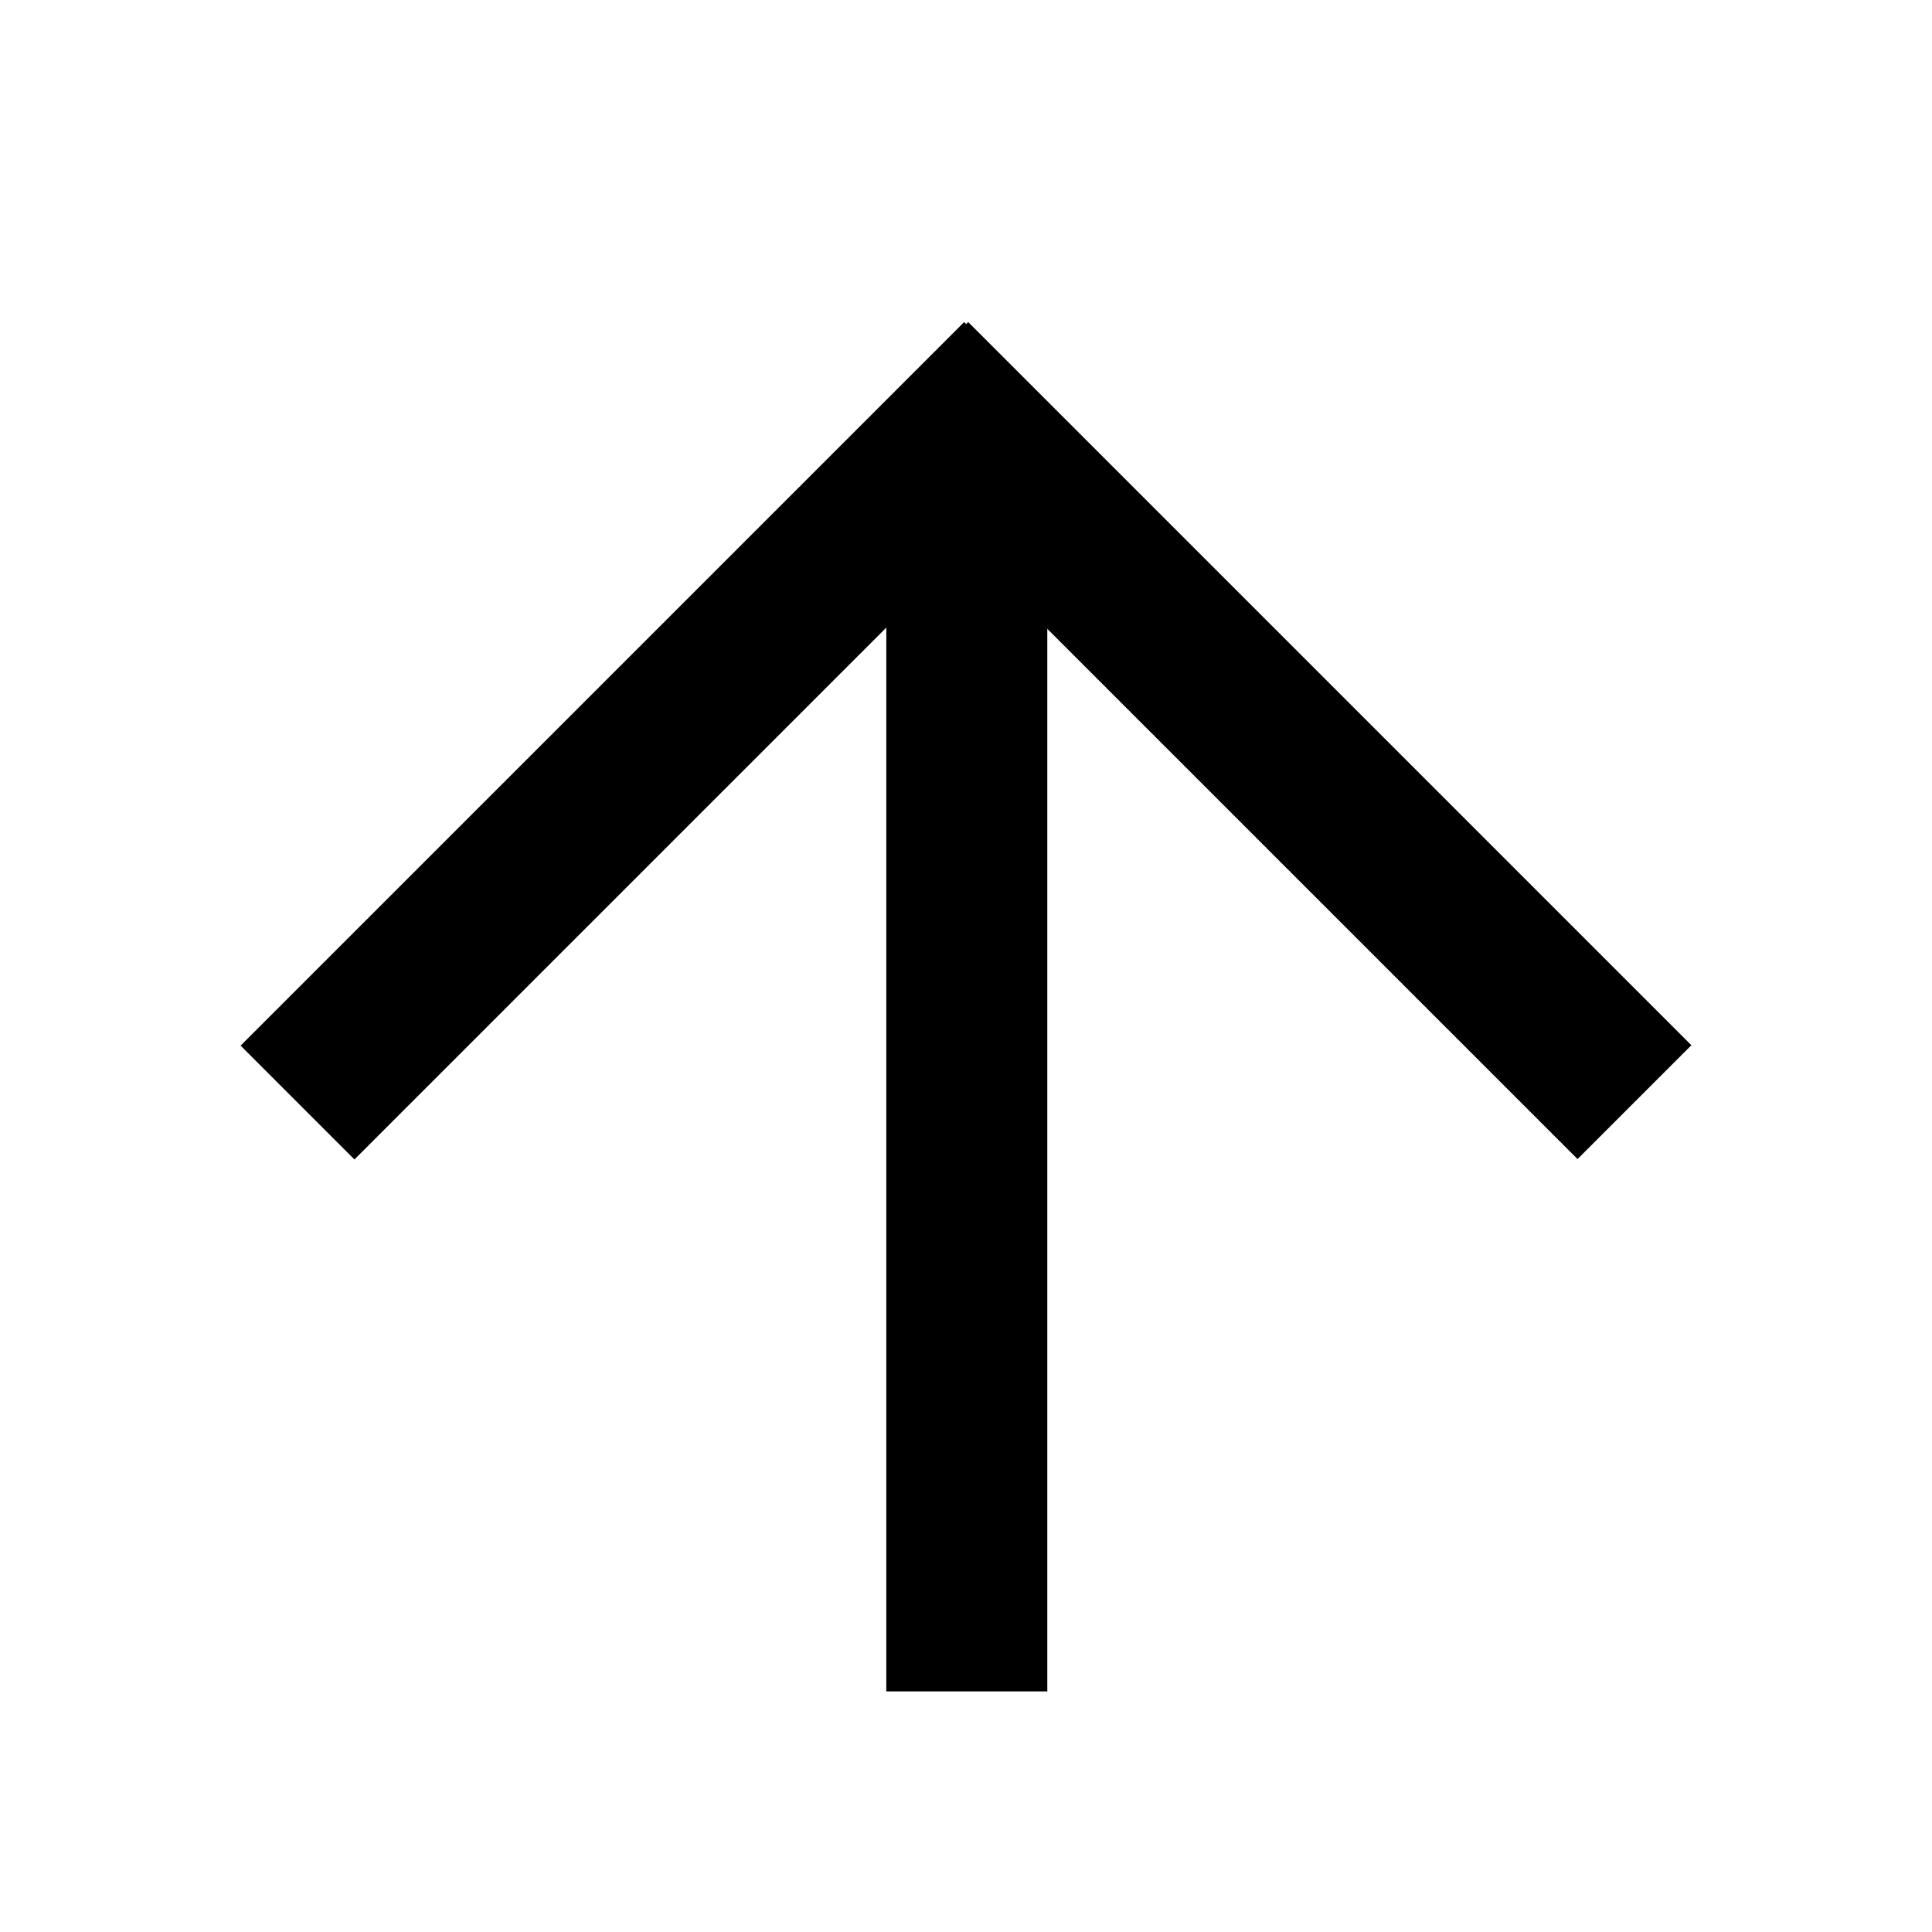
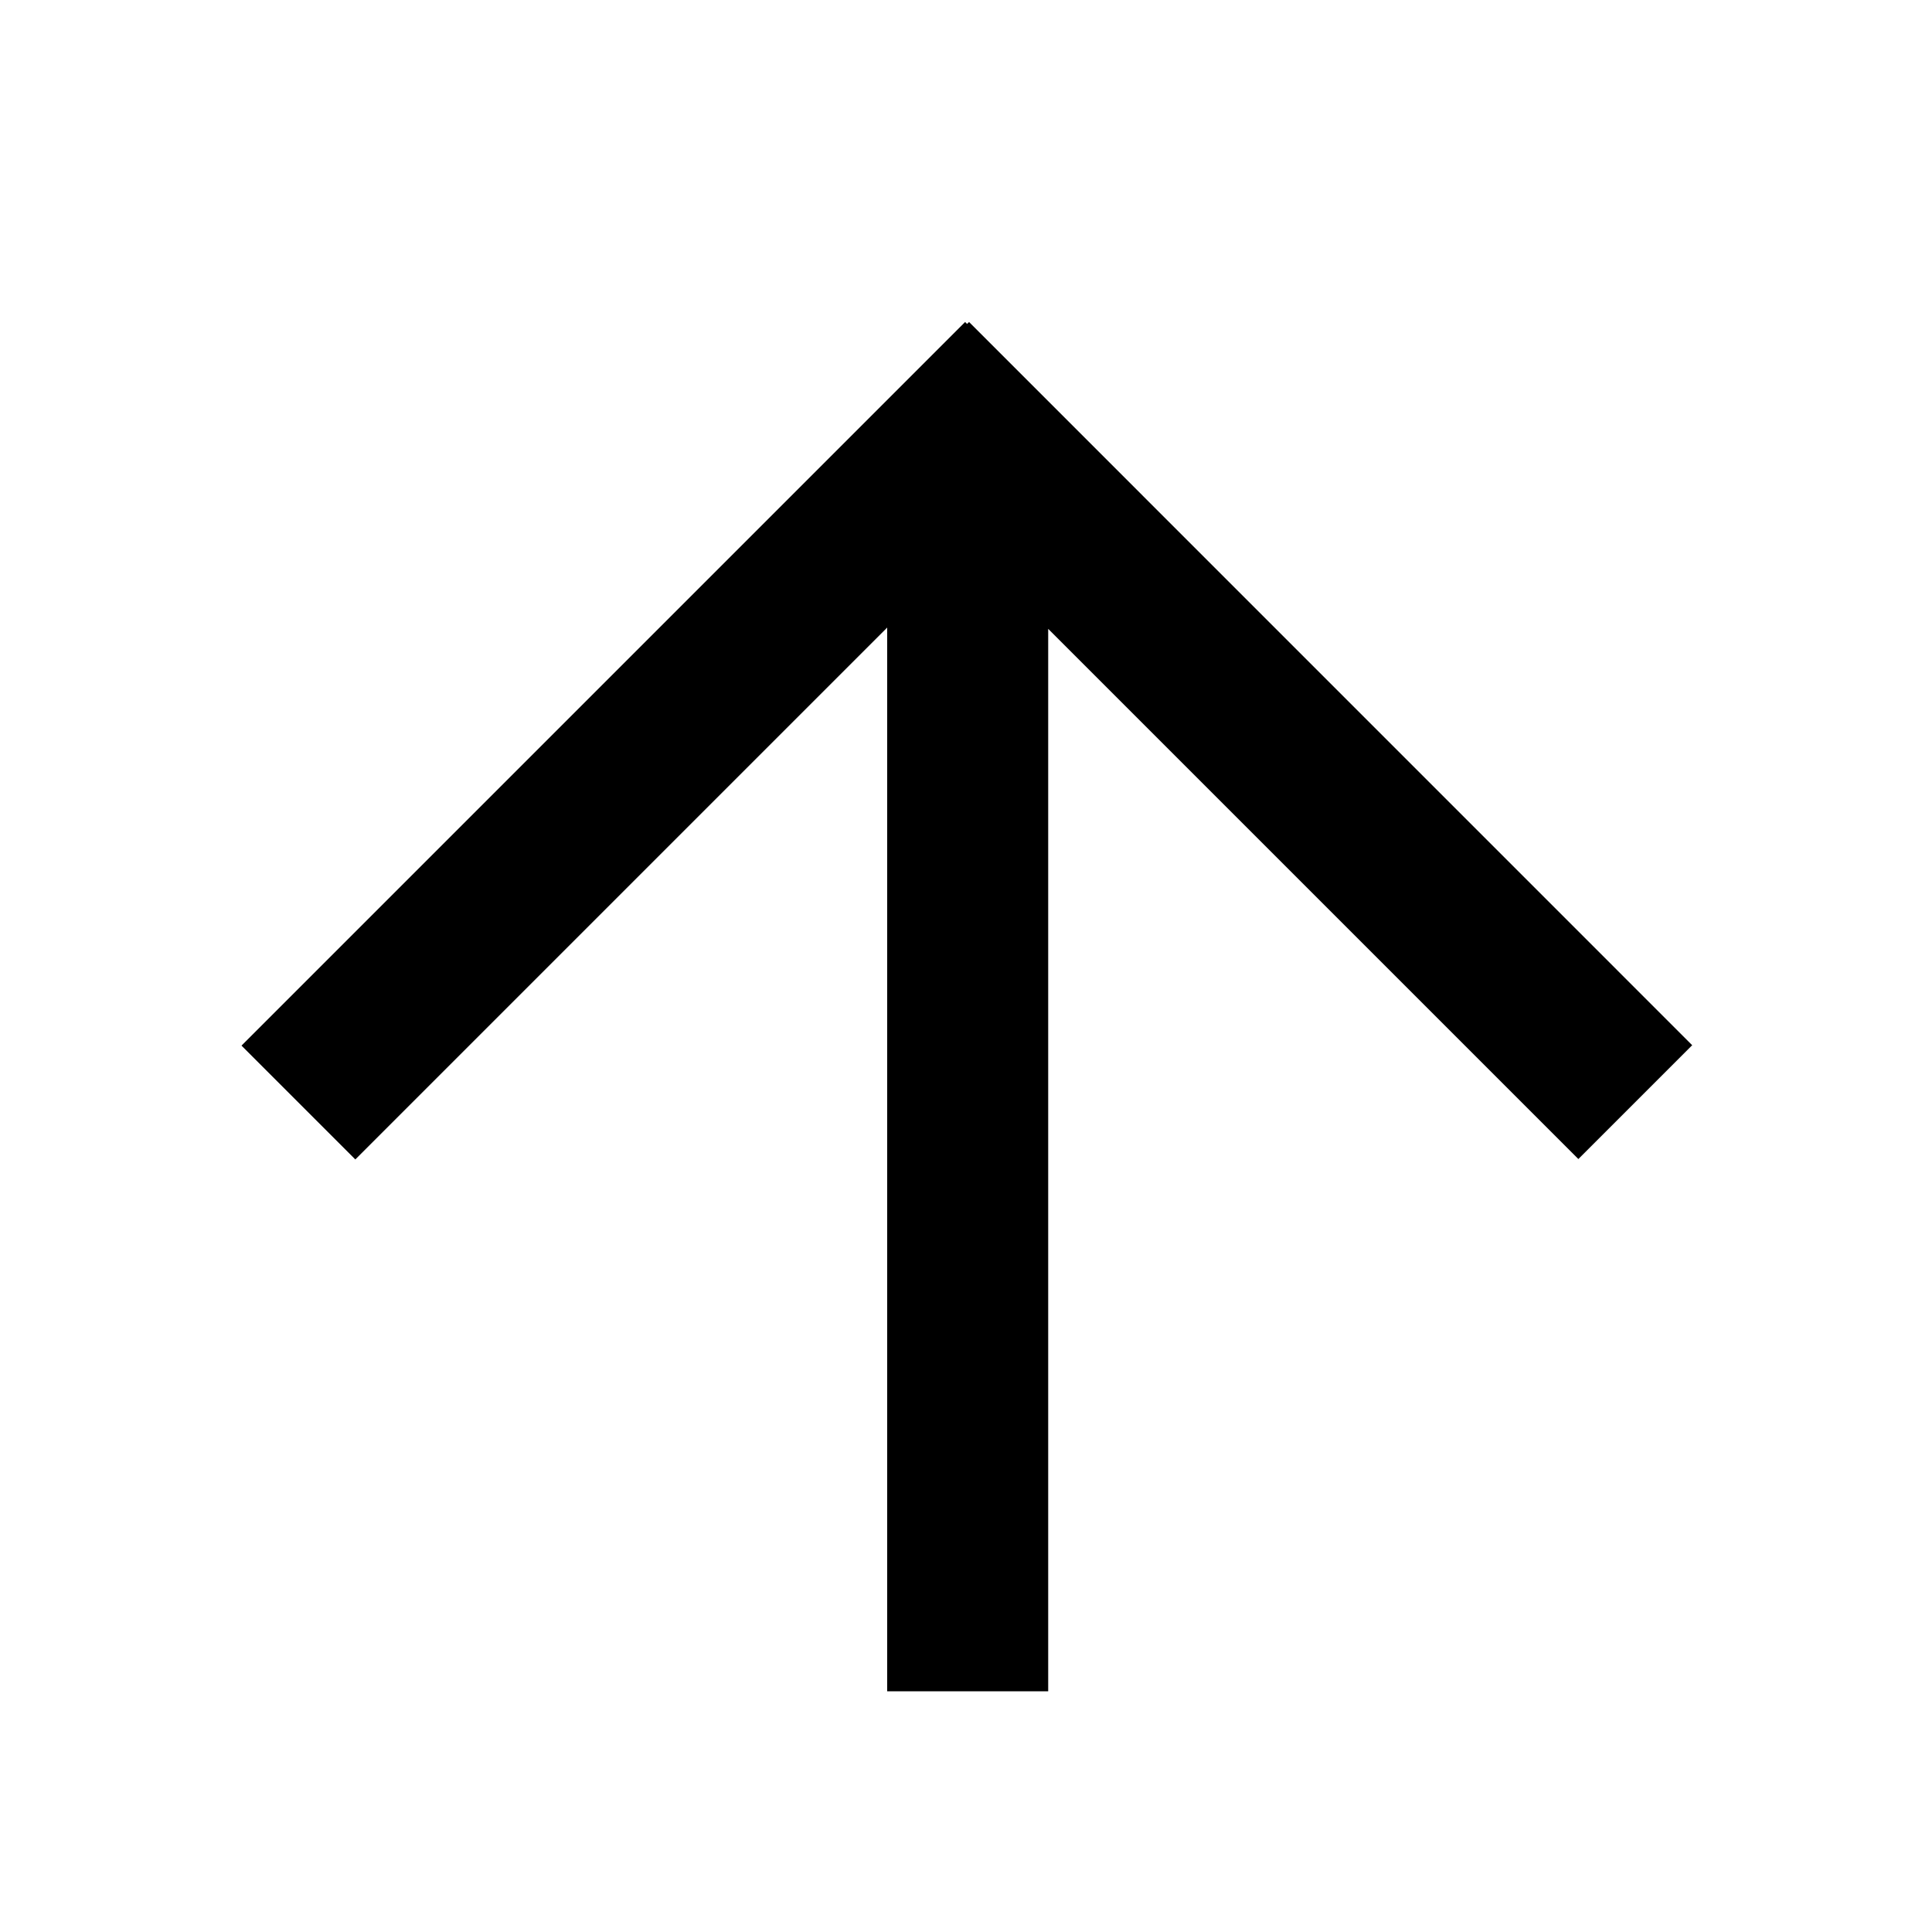
- <svg xmlns="http://www.w3.org/2000/svg" viewBox="0 0 240 240">
-   <rect x="110.11" y="60.1" width="20" height="150" transform="translate(240.21 270.21) rotate(180)" />
-   <rect x="71.91" y="28.45" width="20" height="127.12" transform="translate(74.76 215) rotate(-135)" />
-   <rect x="148.12" y="28.46" width="20" height="127.05" transform="translate(334.97 45.23) rotate(135)" />
+ <svg xmlns="http://www.w3.org/2000/svg" width="240" height="240" viewBox="0 0 240 240" fill="none">
+   <path d="M210.21 129.84L120.38 40L120.13 40.24L119.89 40L30 129.89L44.14 144.03L110.21 77.96V210.1H130.21V78.12L196.07 143.98L210.21 129.84Z" fill="black" />
</svg>
